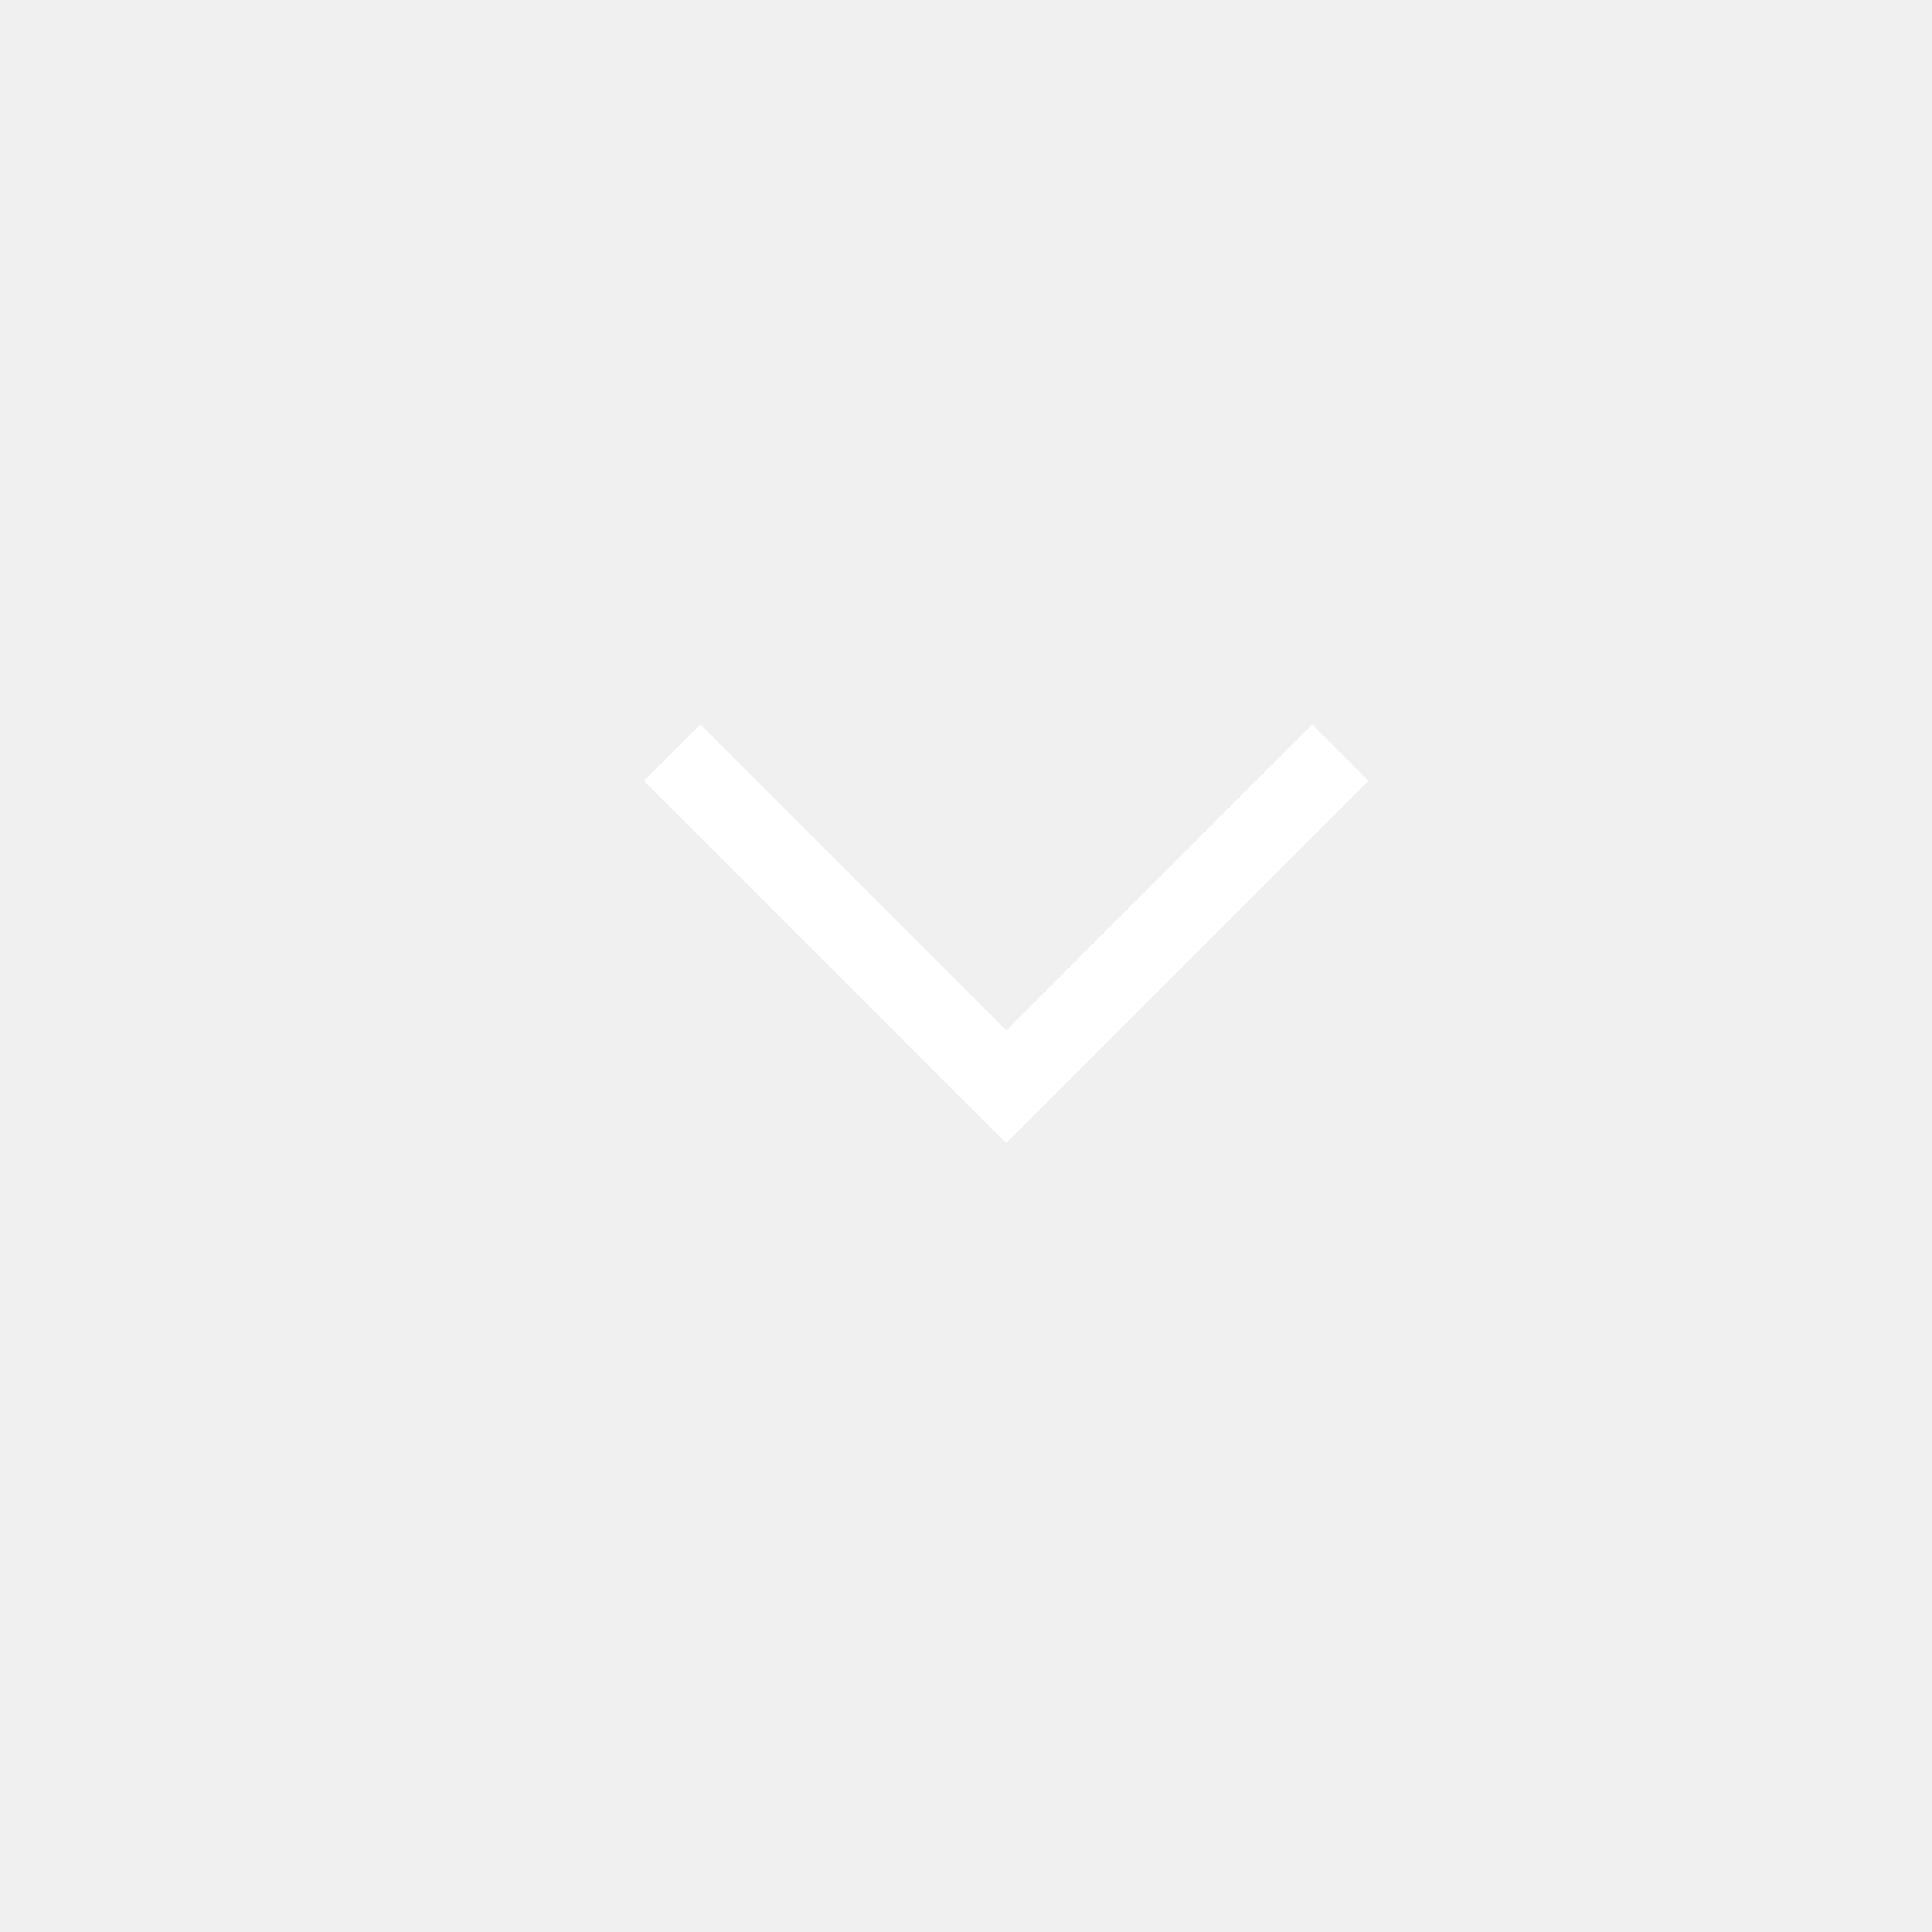
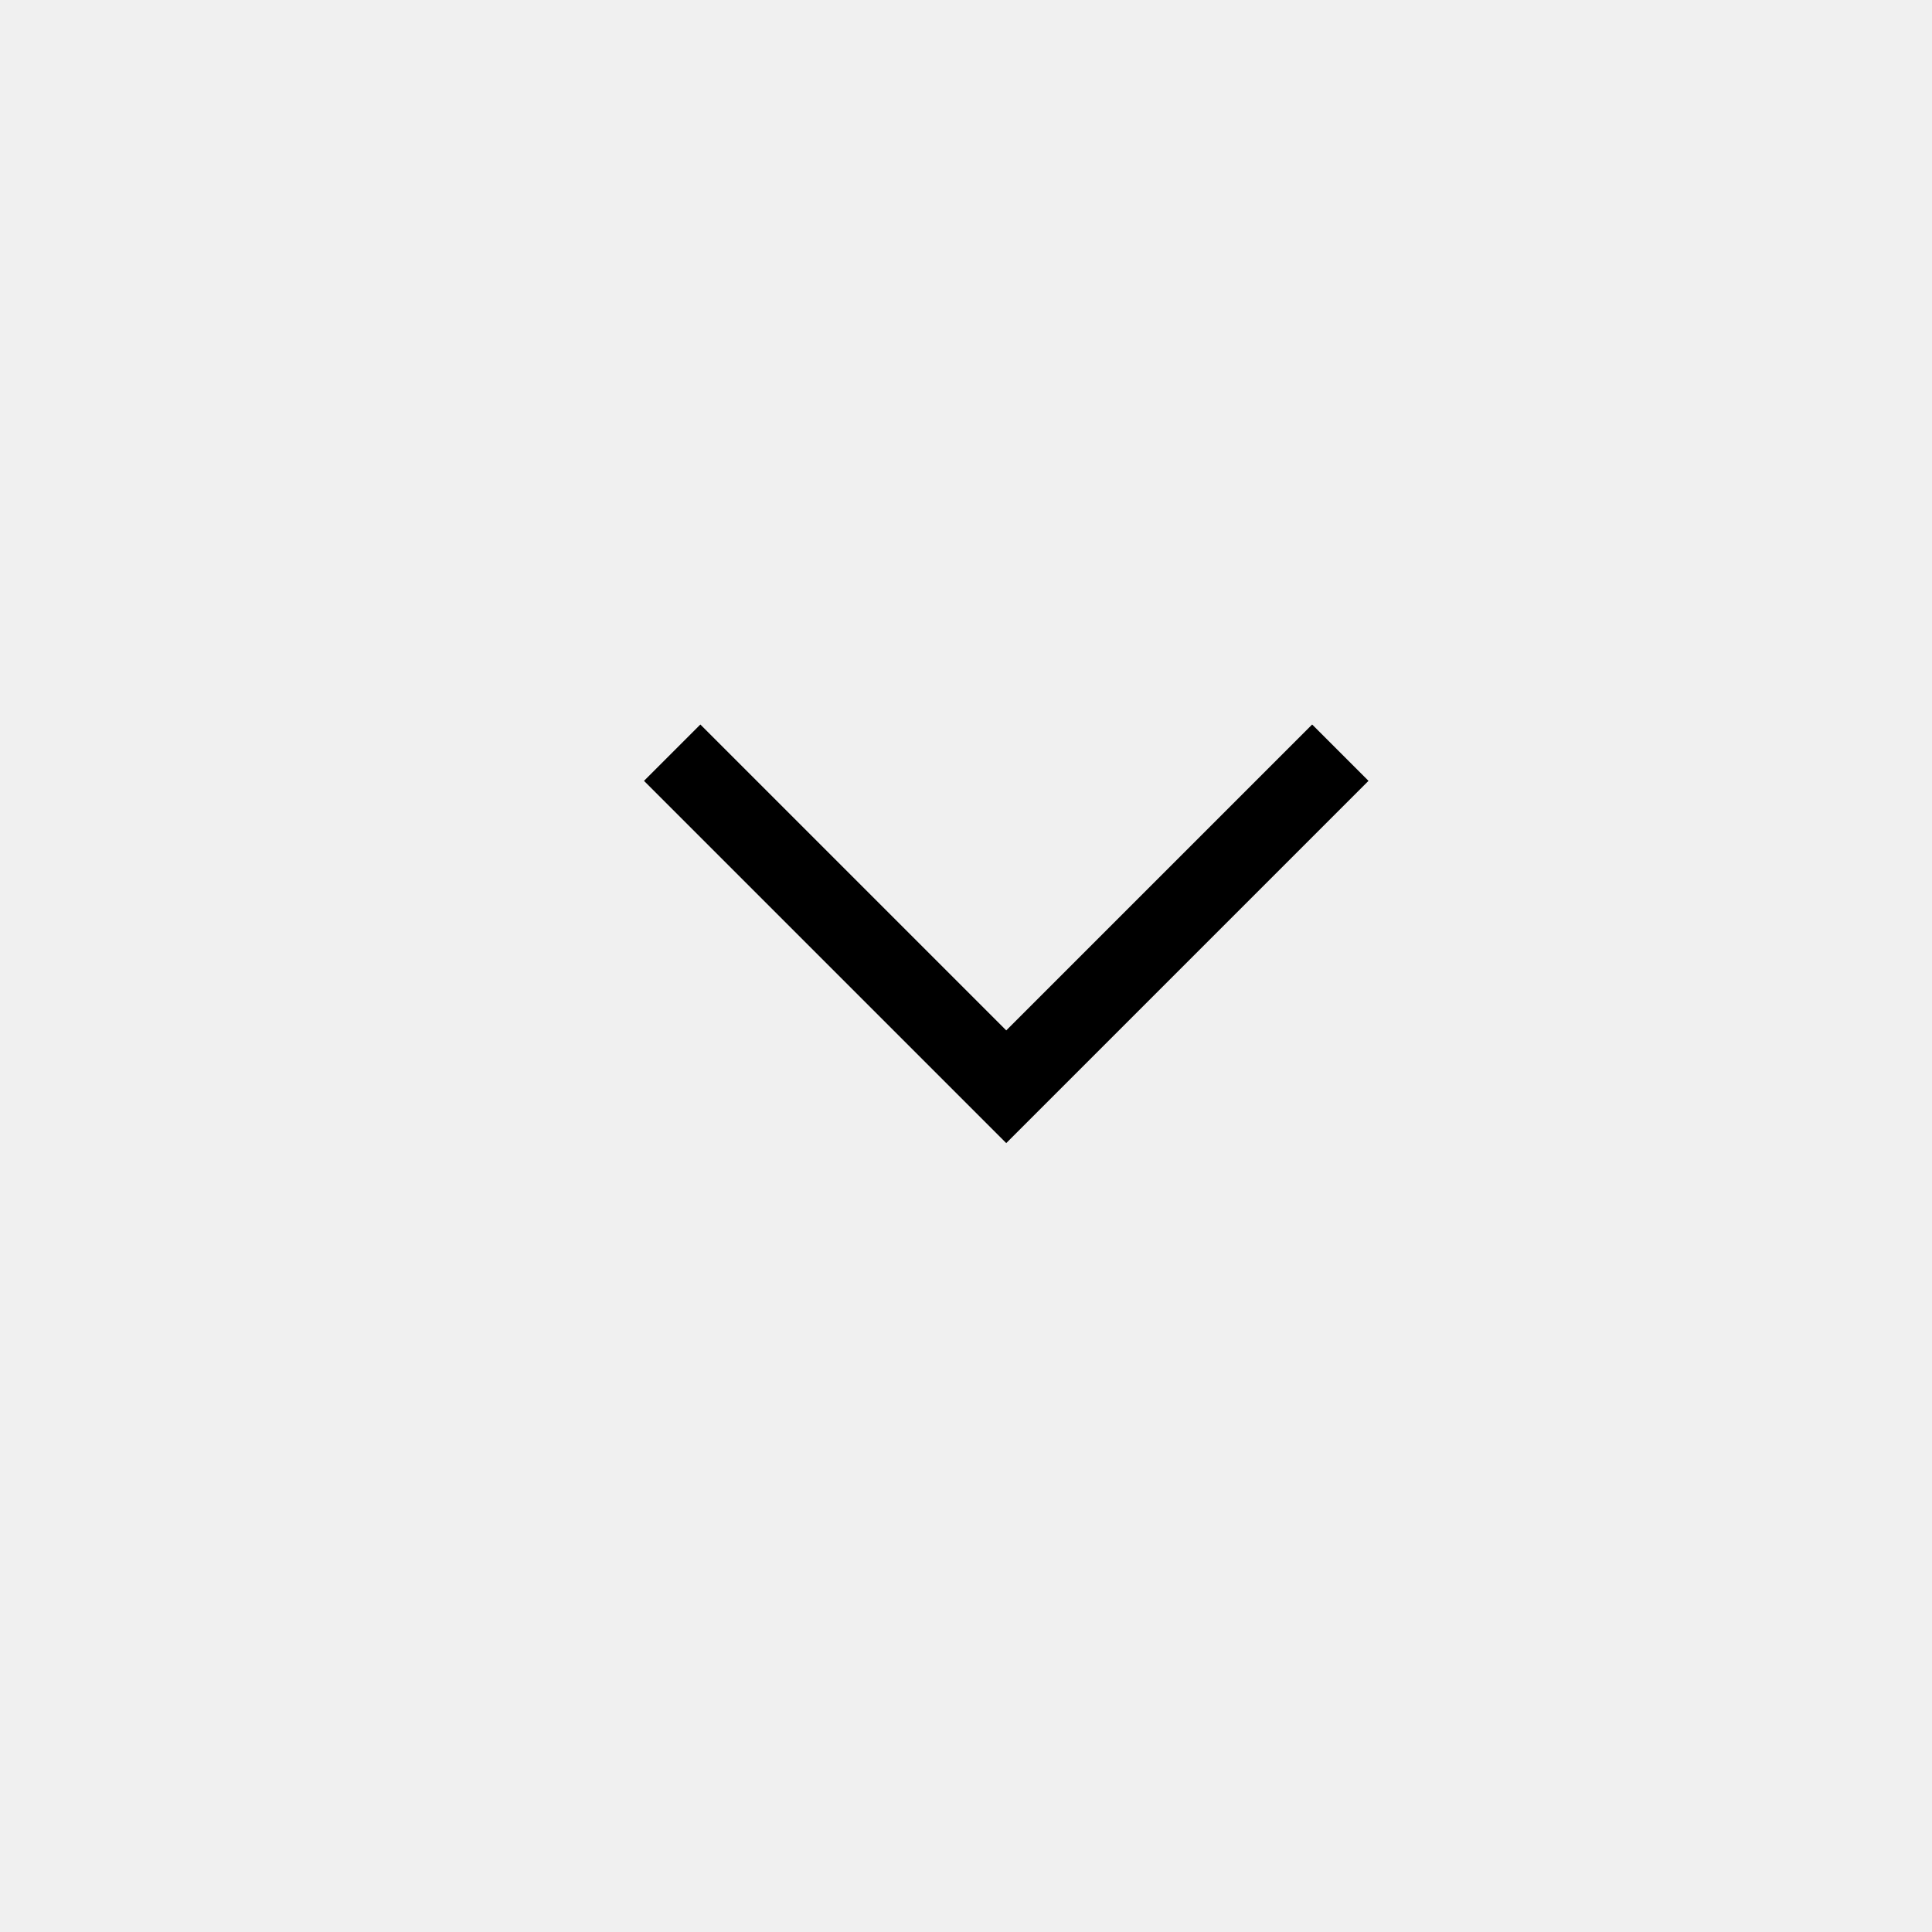
<svg xmlns="http://www.w3.org/2000/svg" t="1697524919007" class="icon" viewBox="0 0 1024 1024" version="1.1" p-id="3461" width="128" height="128">
-   <path d="M533.333 605.867L341.333 413.867l29.867-29.867 162.133 162.133L695.467 384l29.867 29.867-192 192z" fill="#ffffff" p-id="3462" />
+   <path d="M533.333 605.867L341.333 413.867l29.867-29.867 162.133 162.133L695.467 384l29.867 29.867-192 192z" fill="currentColor" p-id="3462" />
</svg>
